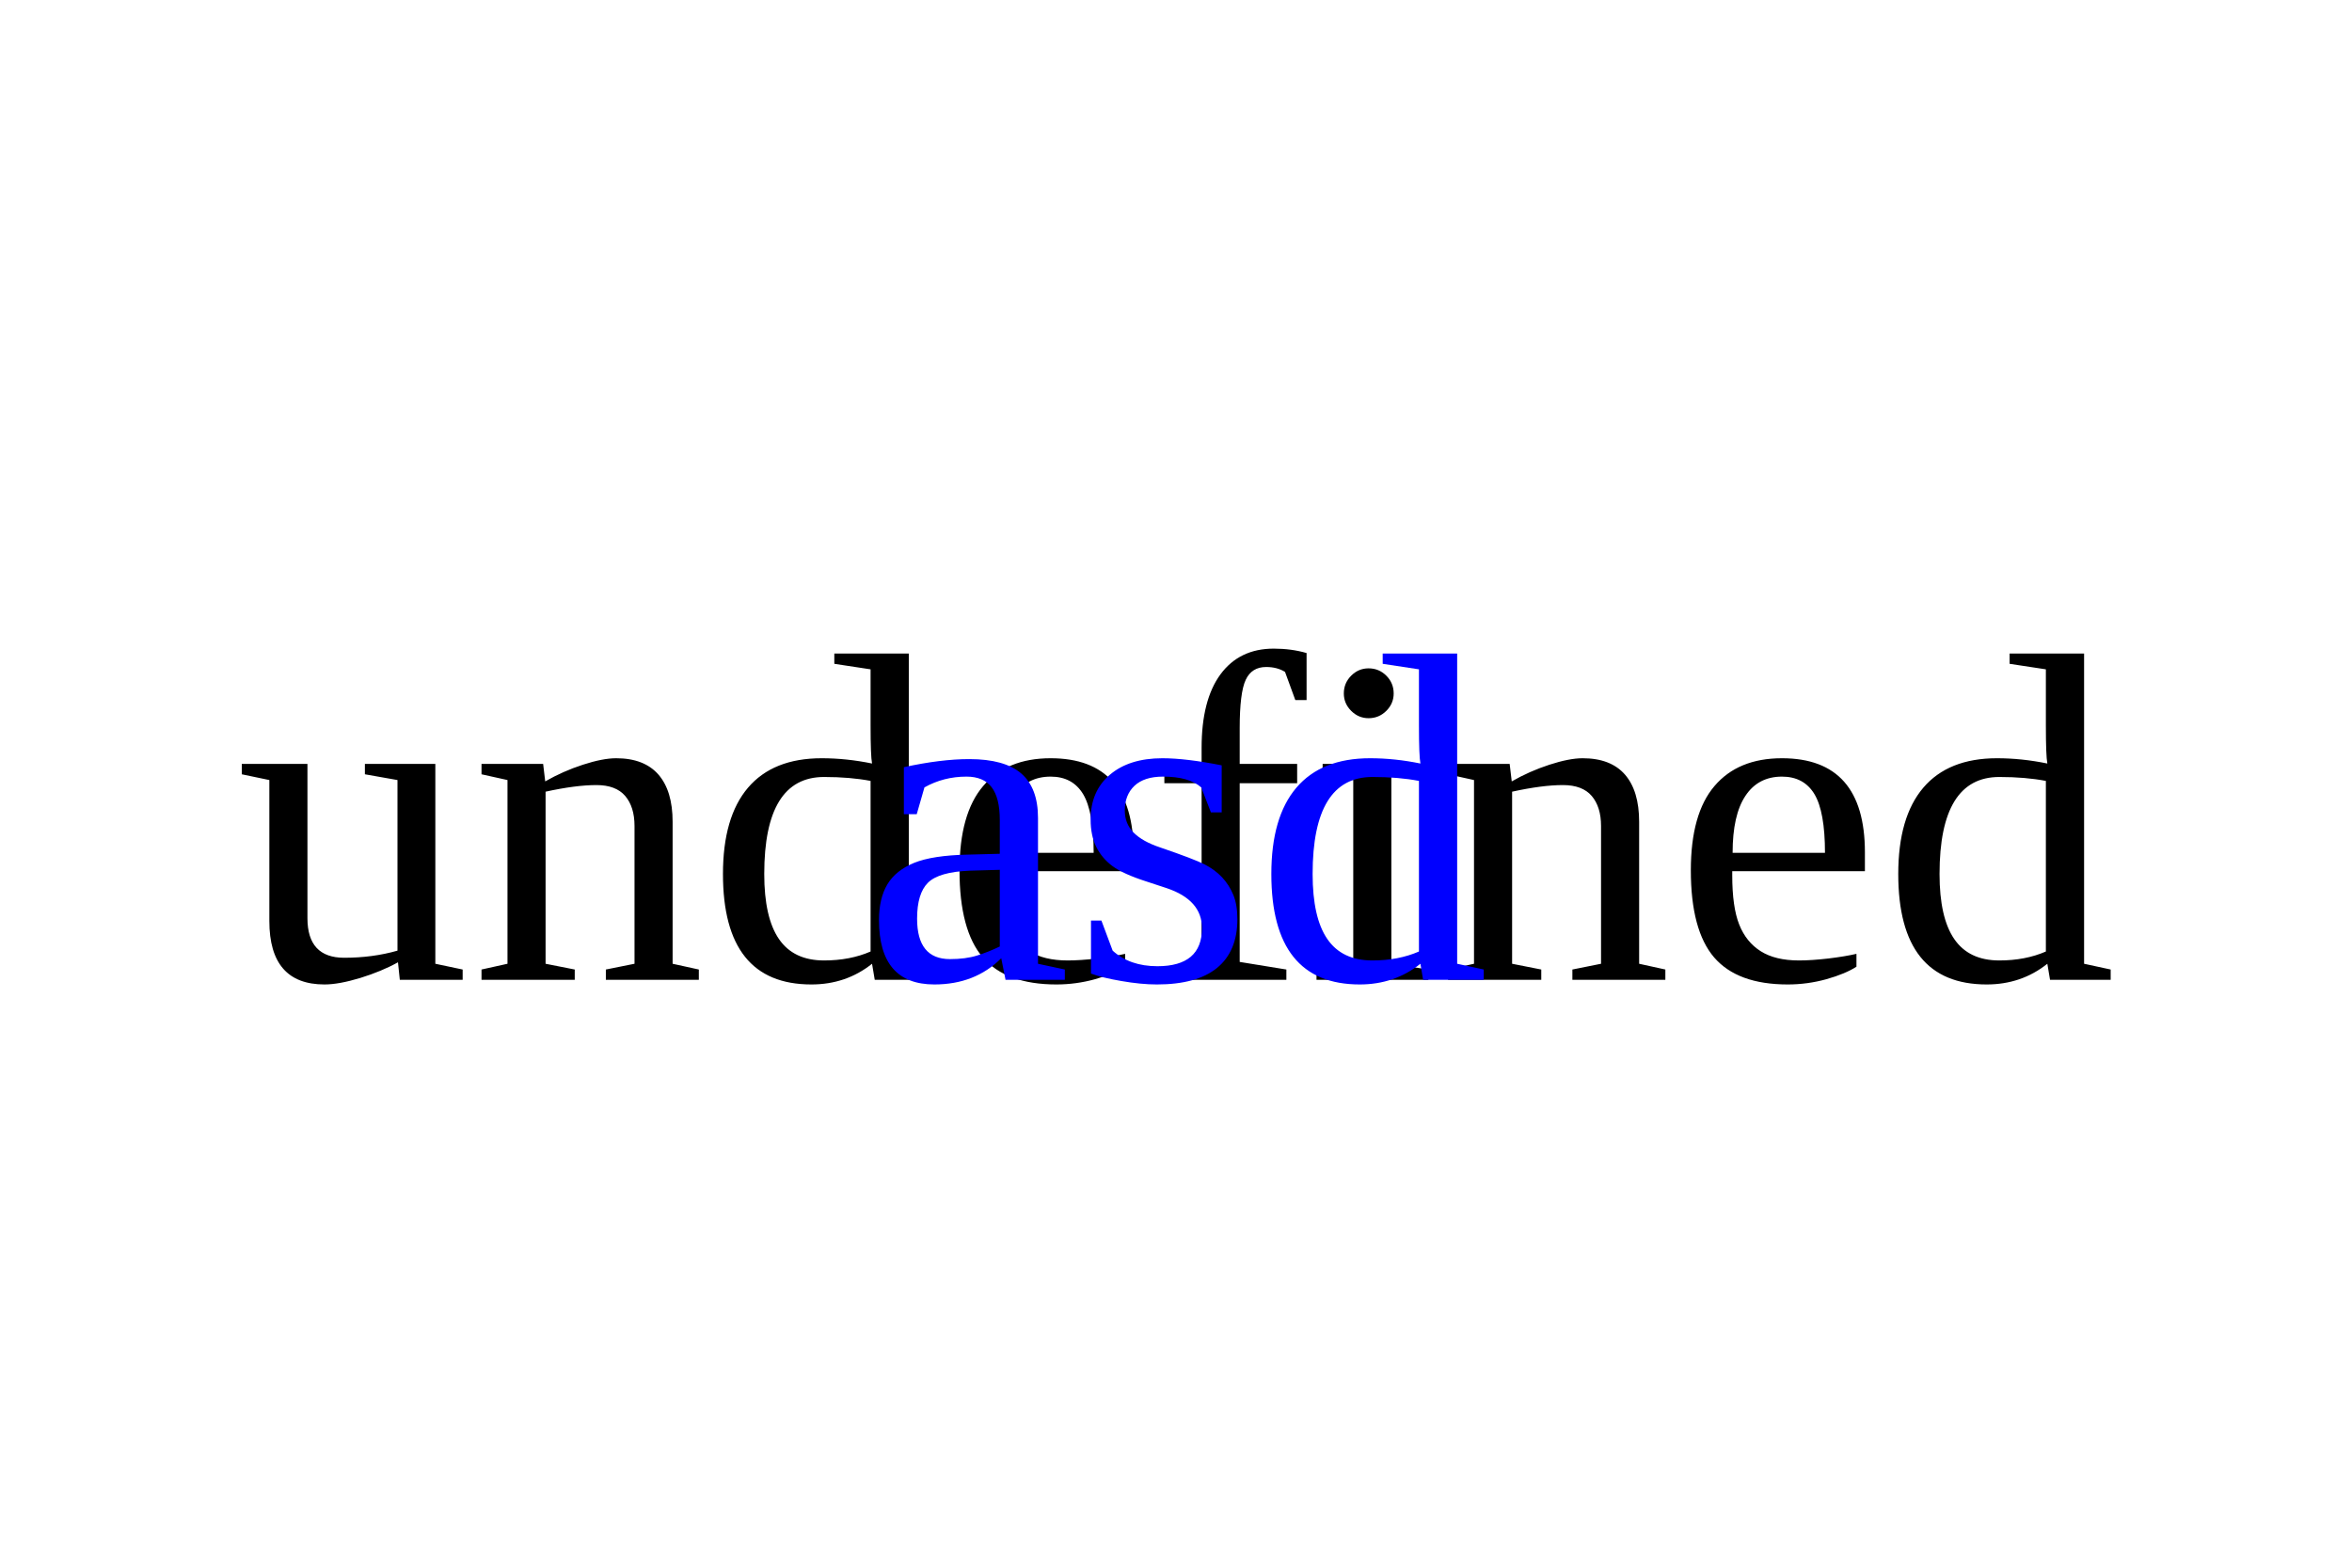
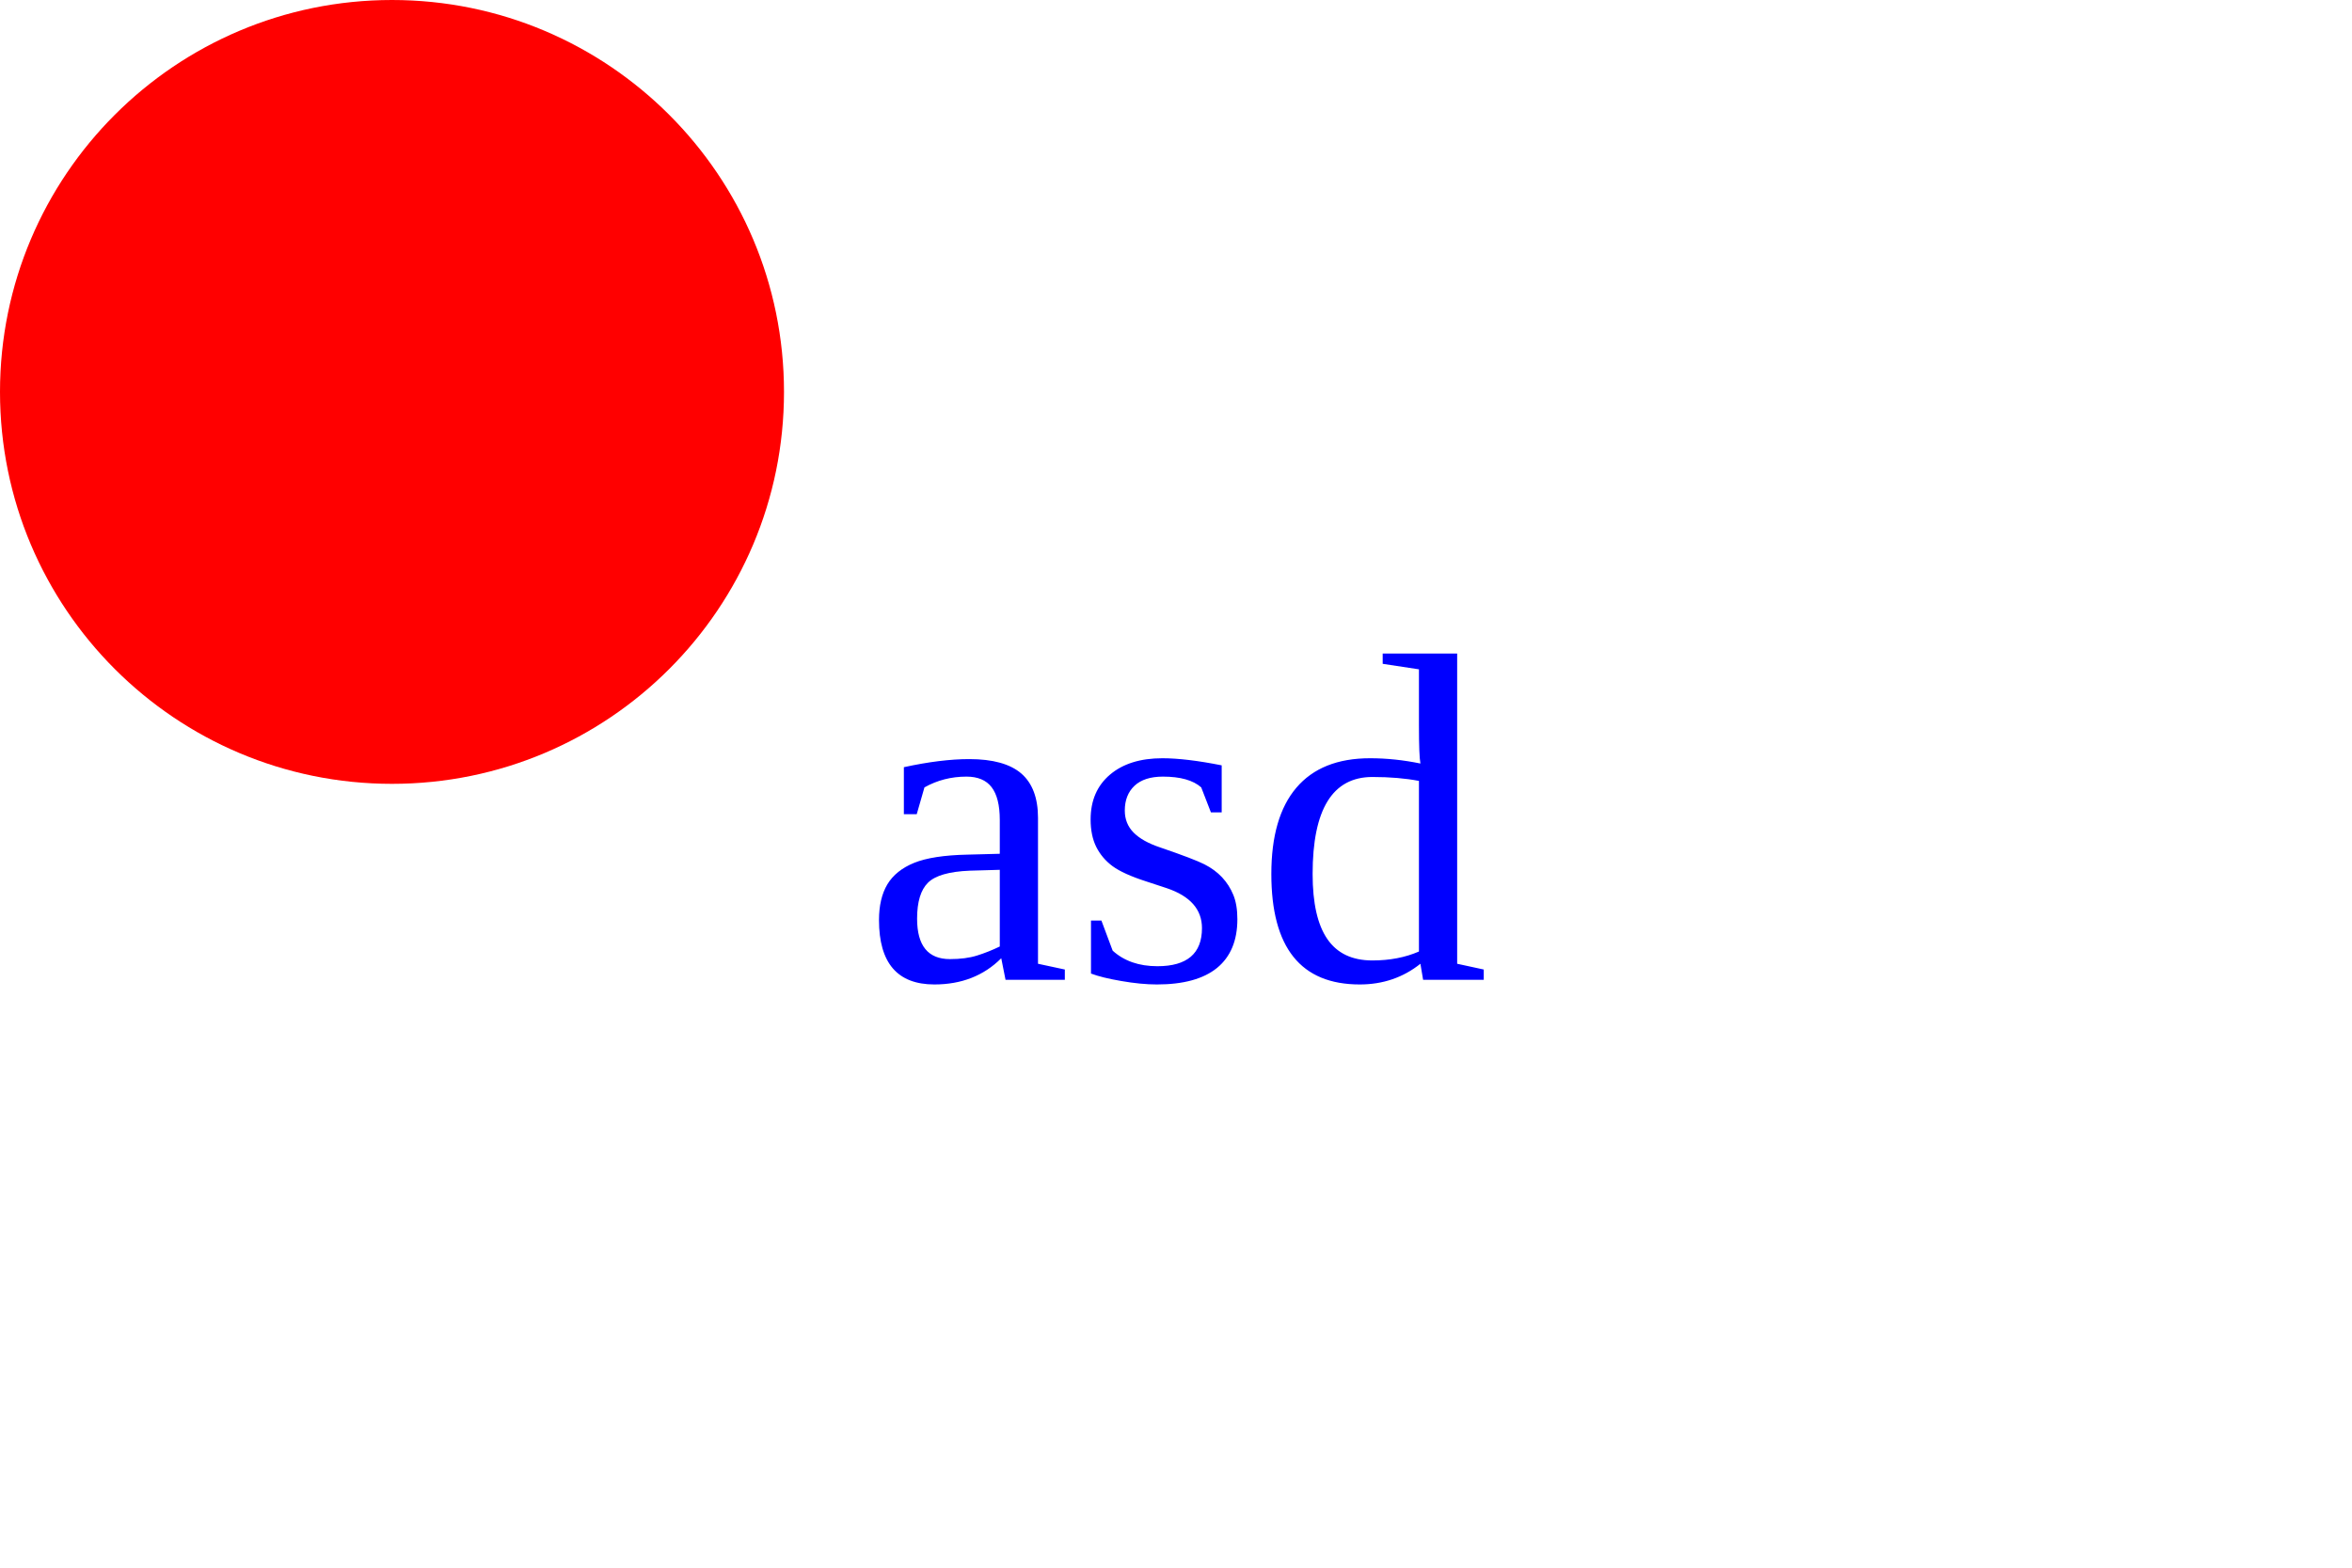
<svg xmlns="http://www.w3.org/2000/svg" version="1.1" width="300" height="200">
-   <svg version="1.1" width="300" height="200">
-     <circle fill="undefined" />
-     <text x="150" y="125" font-size="60" text-anchor="middle" fill="undefined">undefined</text>
-   </svg>
+   <circle fill="red" cx="50" cy="50" r="50" />
  <text x="150" y="125" font-size="60" text-anchor="middle" fill="blue">asd</text>
</svg>
